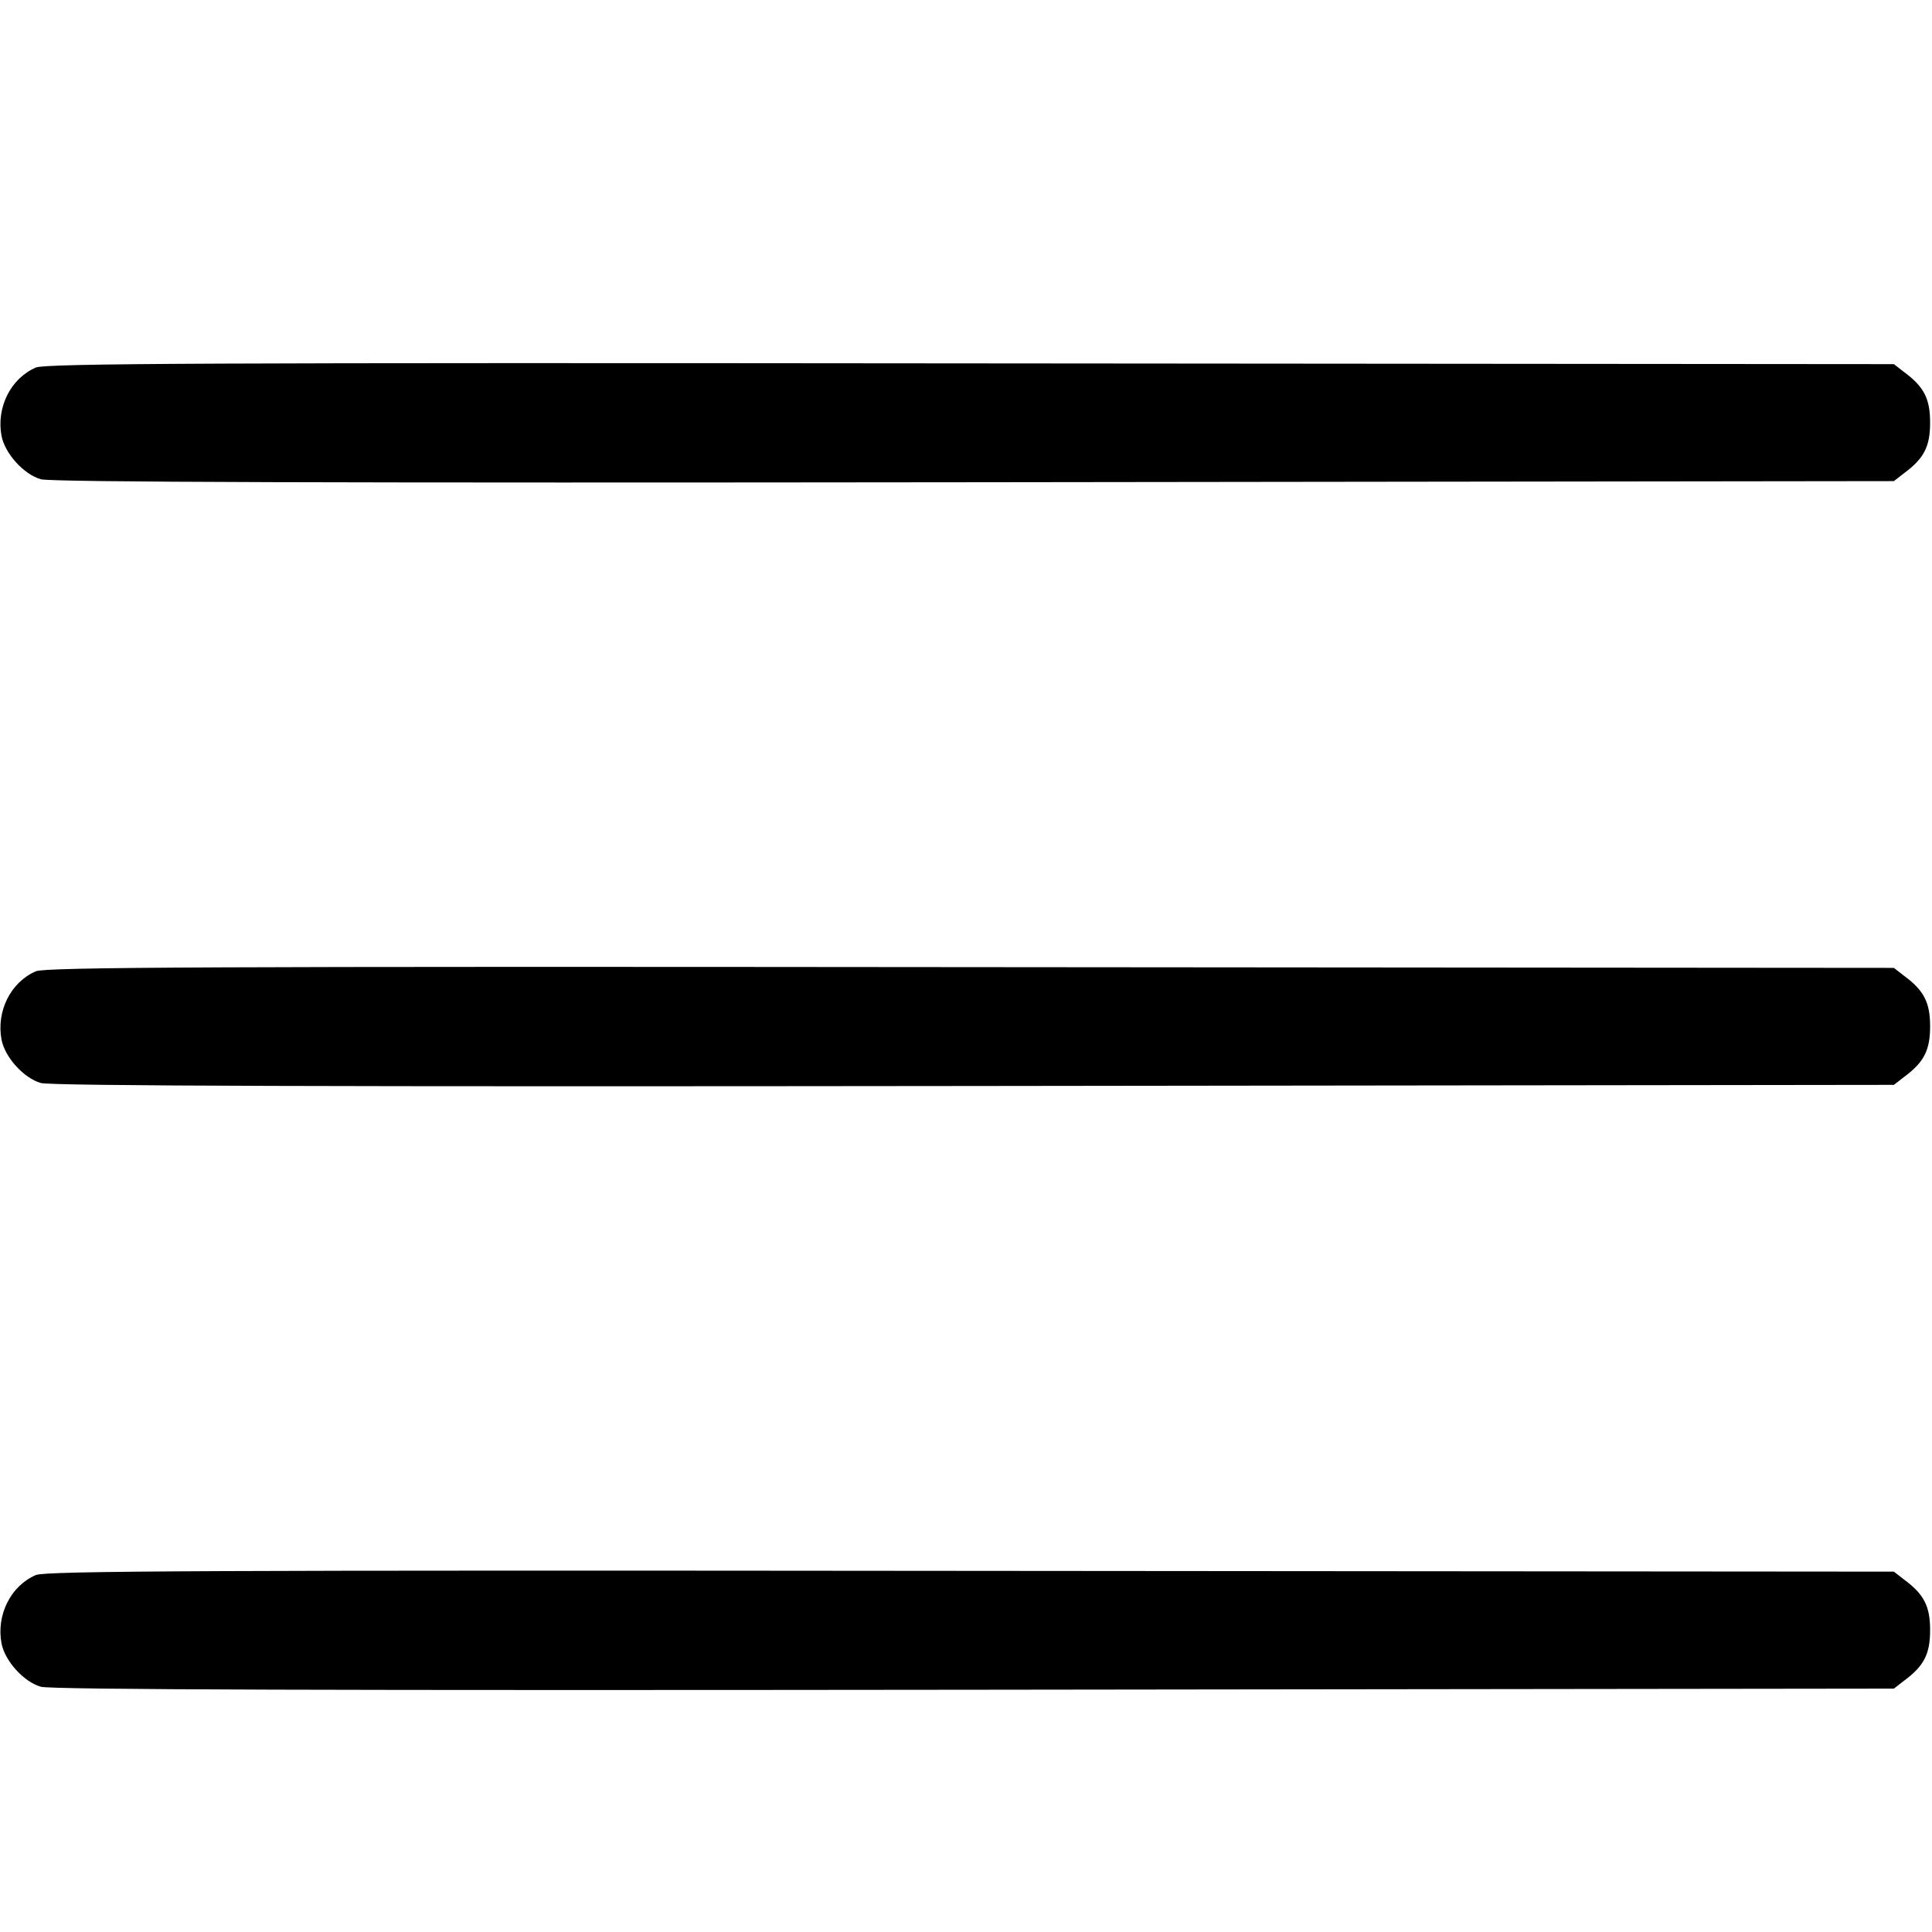
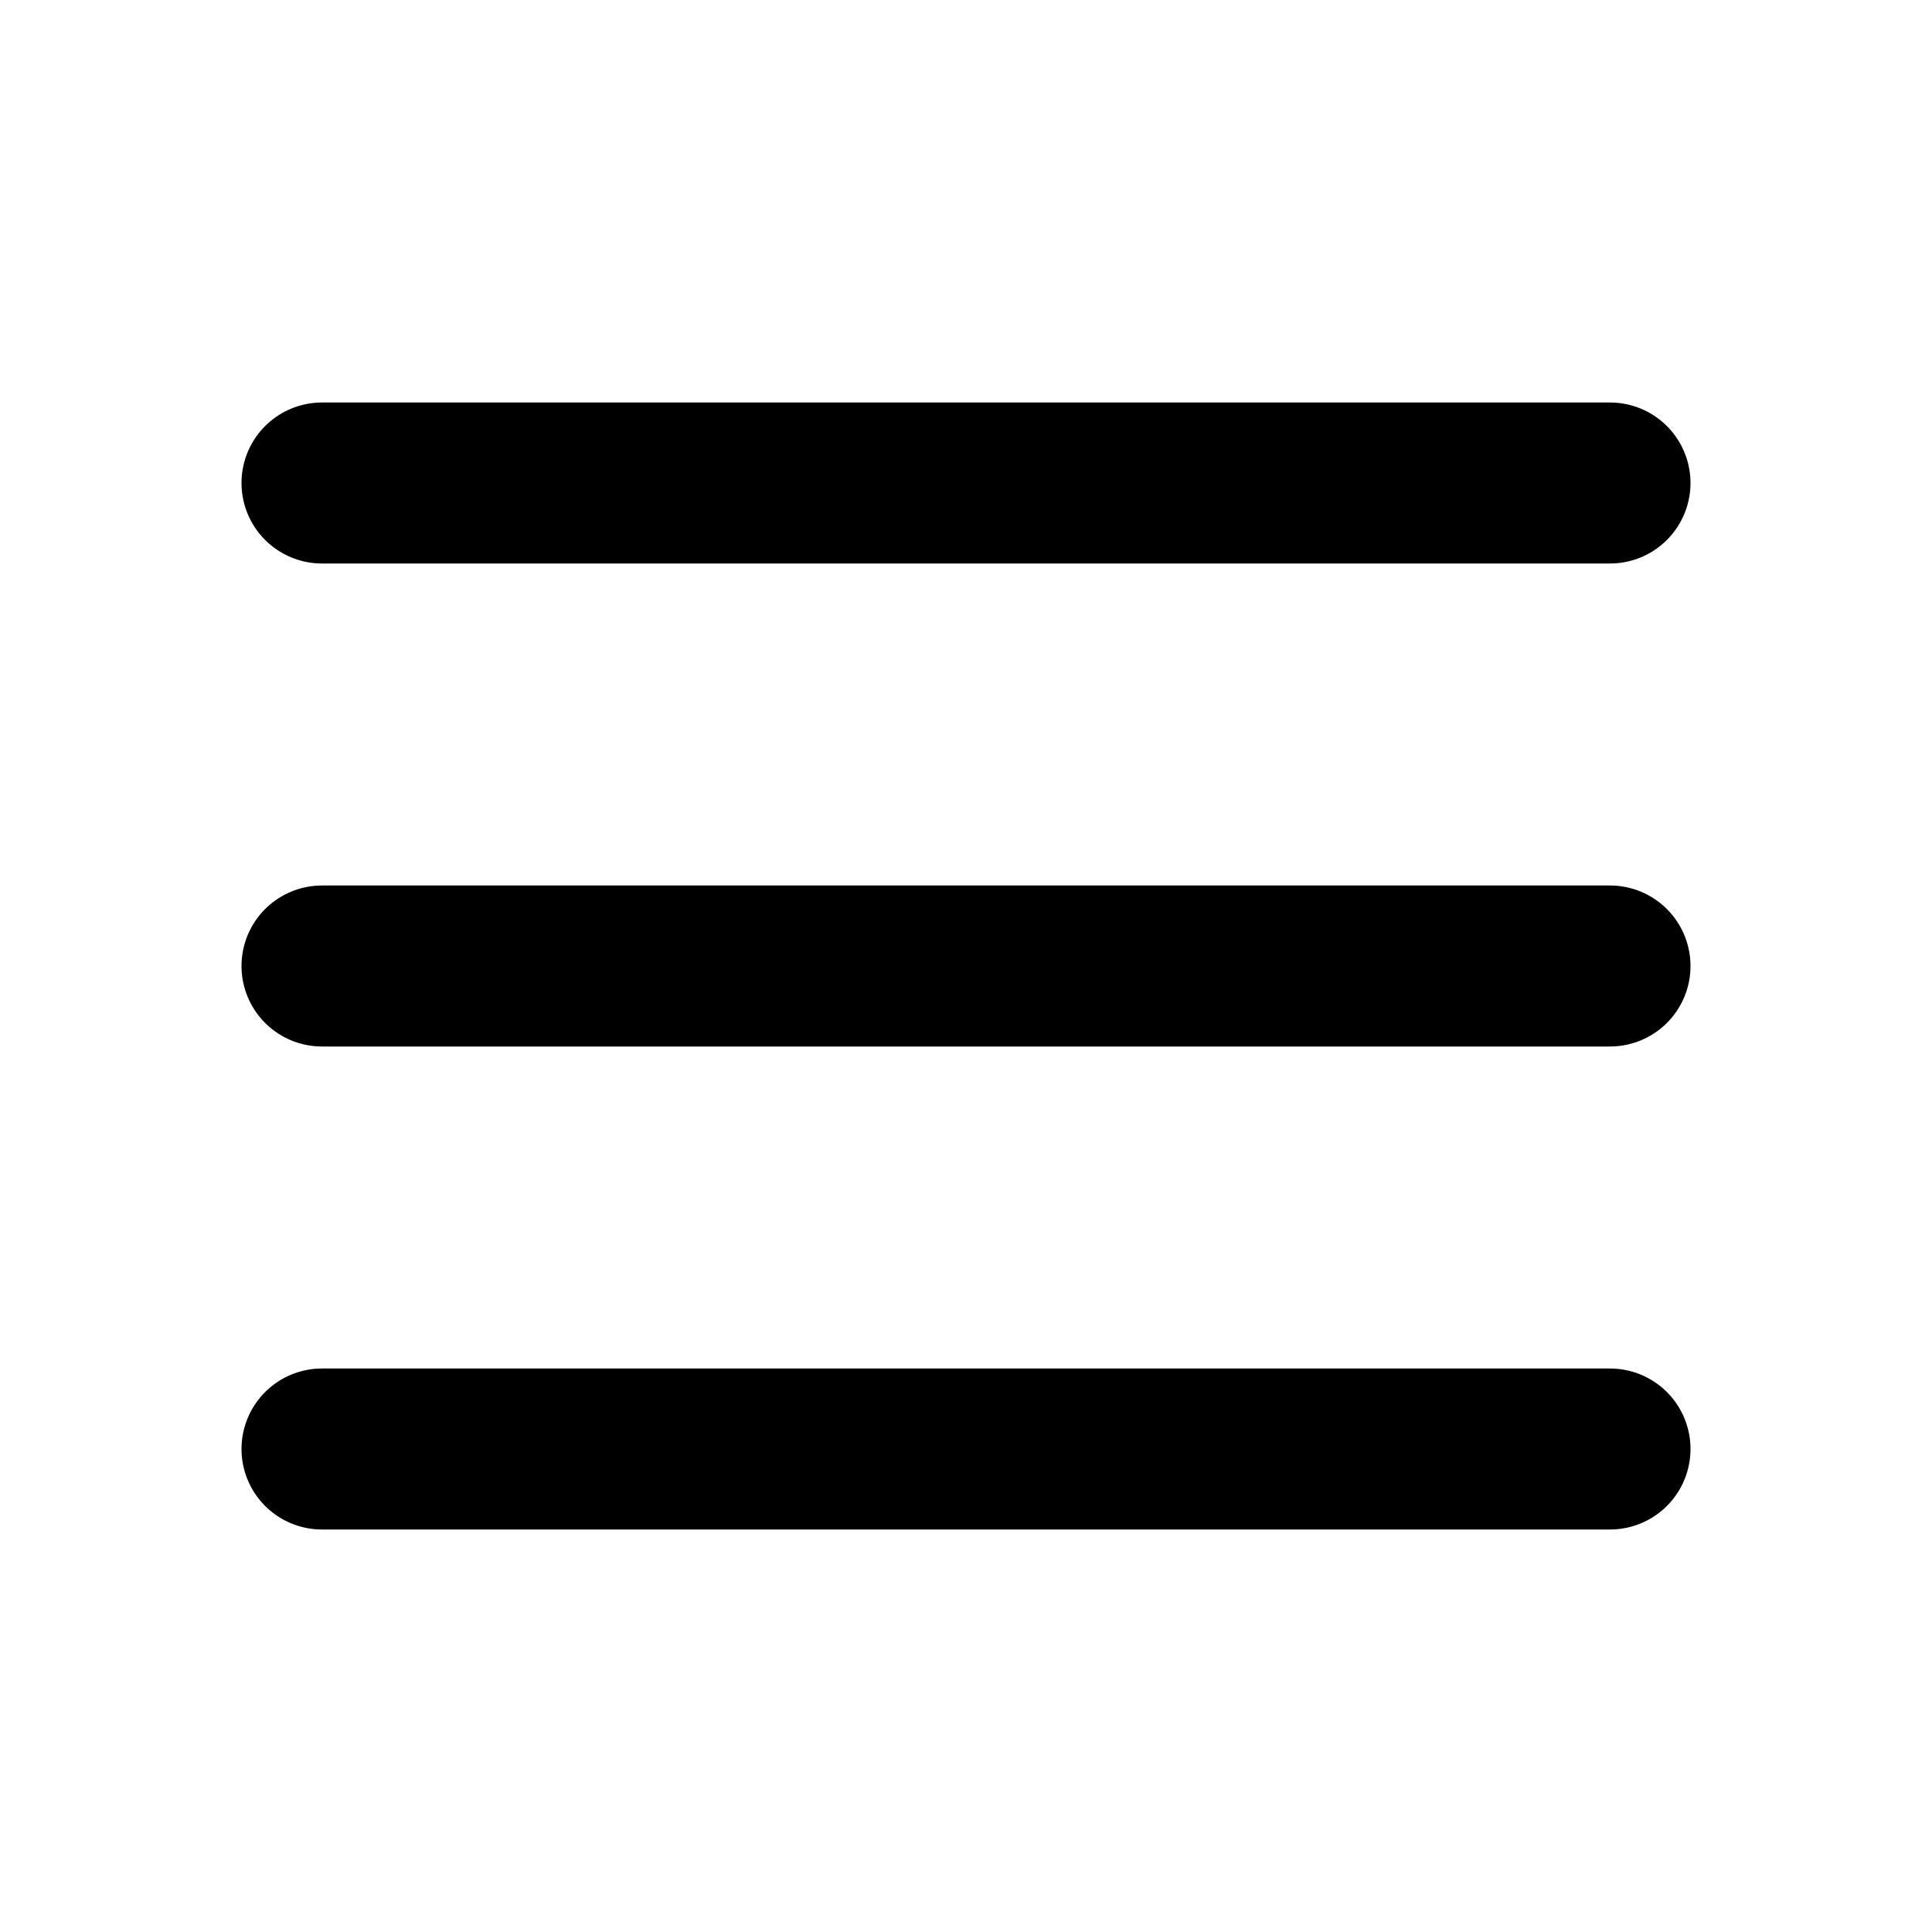
- <svg xmlns="http://www.w3.org/2000/svg" version="1.0" width="512pt" height="512pt" viewBox="0 0 512 512" preserveAspectRatio="xMidYMid meet">
-   <g transform="translate(0,512) scale(0.1,-0.1)" fill="#000000" stroke="none">
-     <path d="M95 4146 c-67 -29 -105 -106 -91 -181 9 -47 59 -102 104 -115 26 -8 785 -10 2474 -8 l2437 3 27 21 c53 39 69 71 69 134 0 63 -16 95 -69 134 l-27 21 -2447 2 c-2019 2 -2452 0 -2477 -11z" />
-     <path d="M95 2546 c-67 -29 -105 -106 -91 -181 9 -47 59 -102 104 -115 26 -8 785 -10 2474 -8 l2437 3 27 21 c53 39 69 71 69 134 0 63 -16 95 -69 134 l-27 21 -2447 2 c-2019 2 -2452 0 -2477 -11z" />
-     <path d="M95 946 c-67 -29 -105 -106 -91 -181 9 -47 59 -102 104 -115 26 -8 785 -10 2474 -8 l2437 3 27 21 c53 39 69 71 69 134 0 63 -16 95 -69 134 l-27 21 -2447 2 c-2019 2 -2452 0 -2477 -11z" />
-   </g>
+ <svg xmlns="http://www.w3.org/2000/svg" class="icon icon-tabler icon-tabler-menu-2" width="24" height="24" viewBox="0 0 24 24" stroke-width="2" stroke="currentColor" fill="none" stroke-linecap="round" stroke-linejoin="round">
+   <path stroke="none" d="M0 0h24v24H0z" fill="none" />
+   <path d="M4 6l16 0" />
+   <path d="M4 12l16 0" />
+   <path d="M4 18l16 0" />
</svg>
